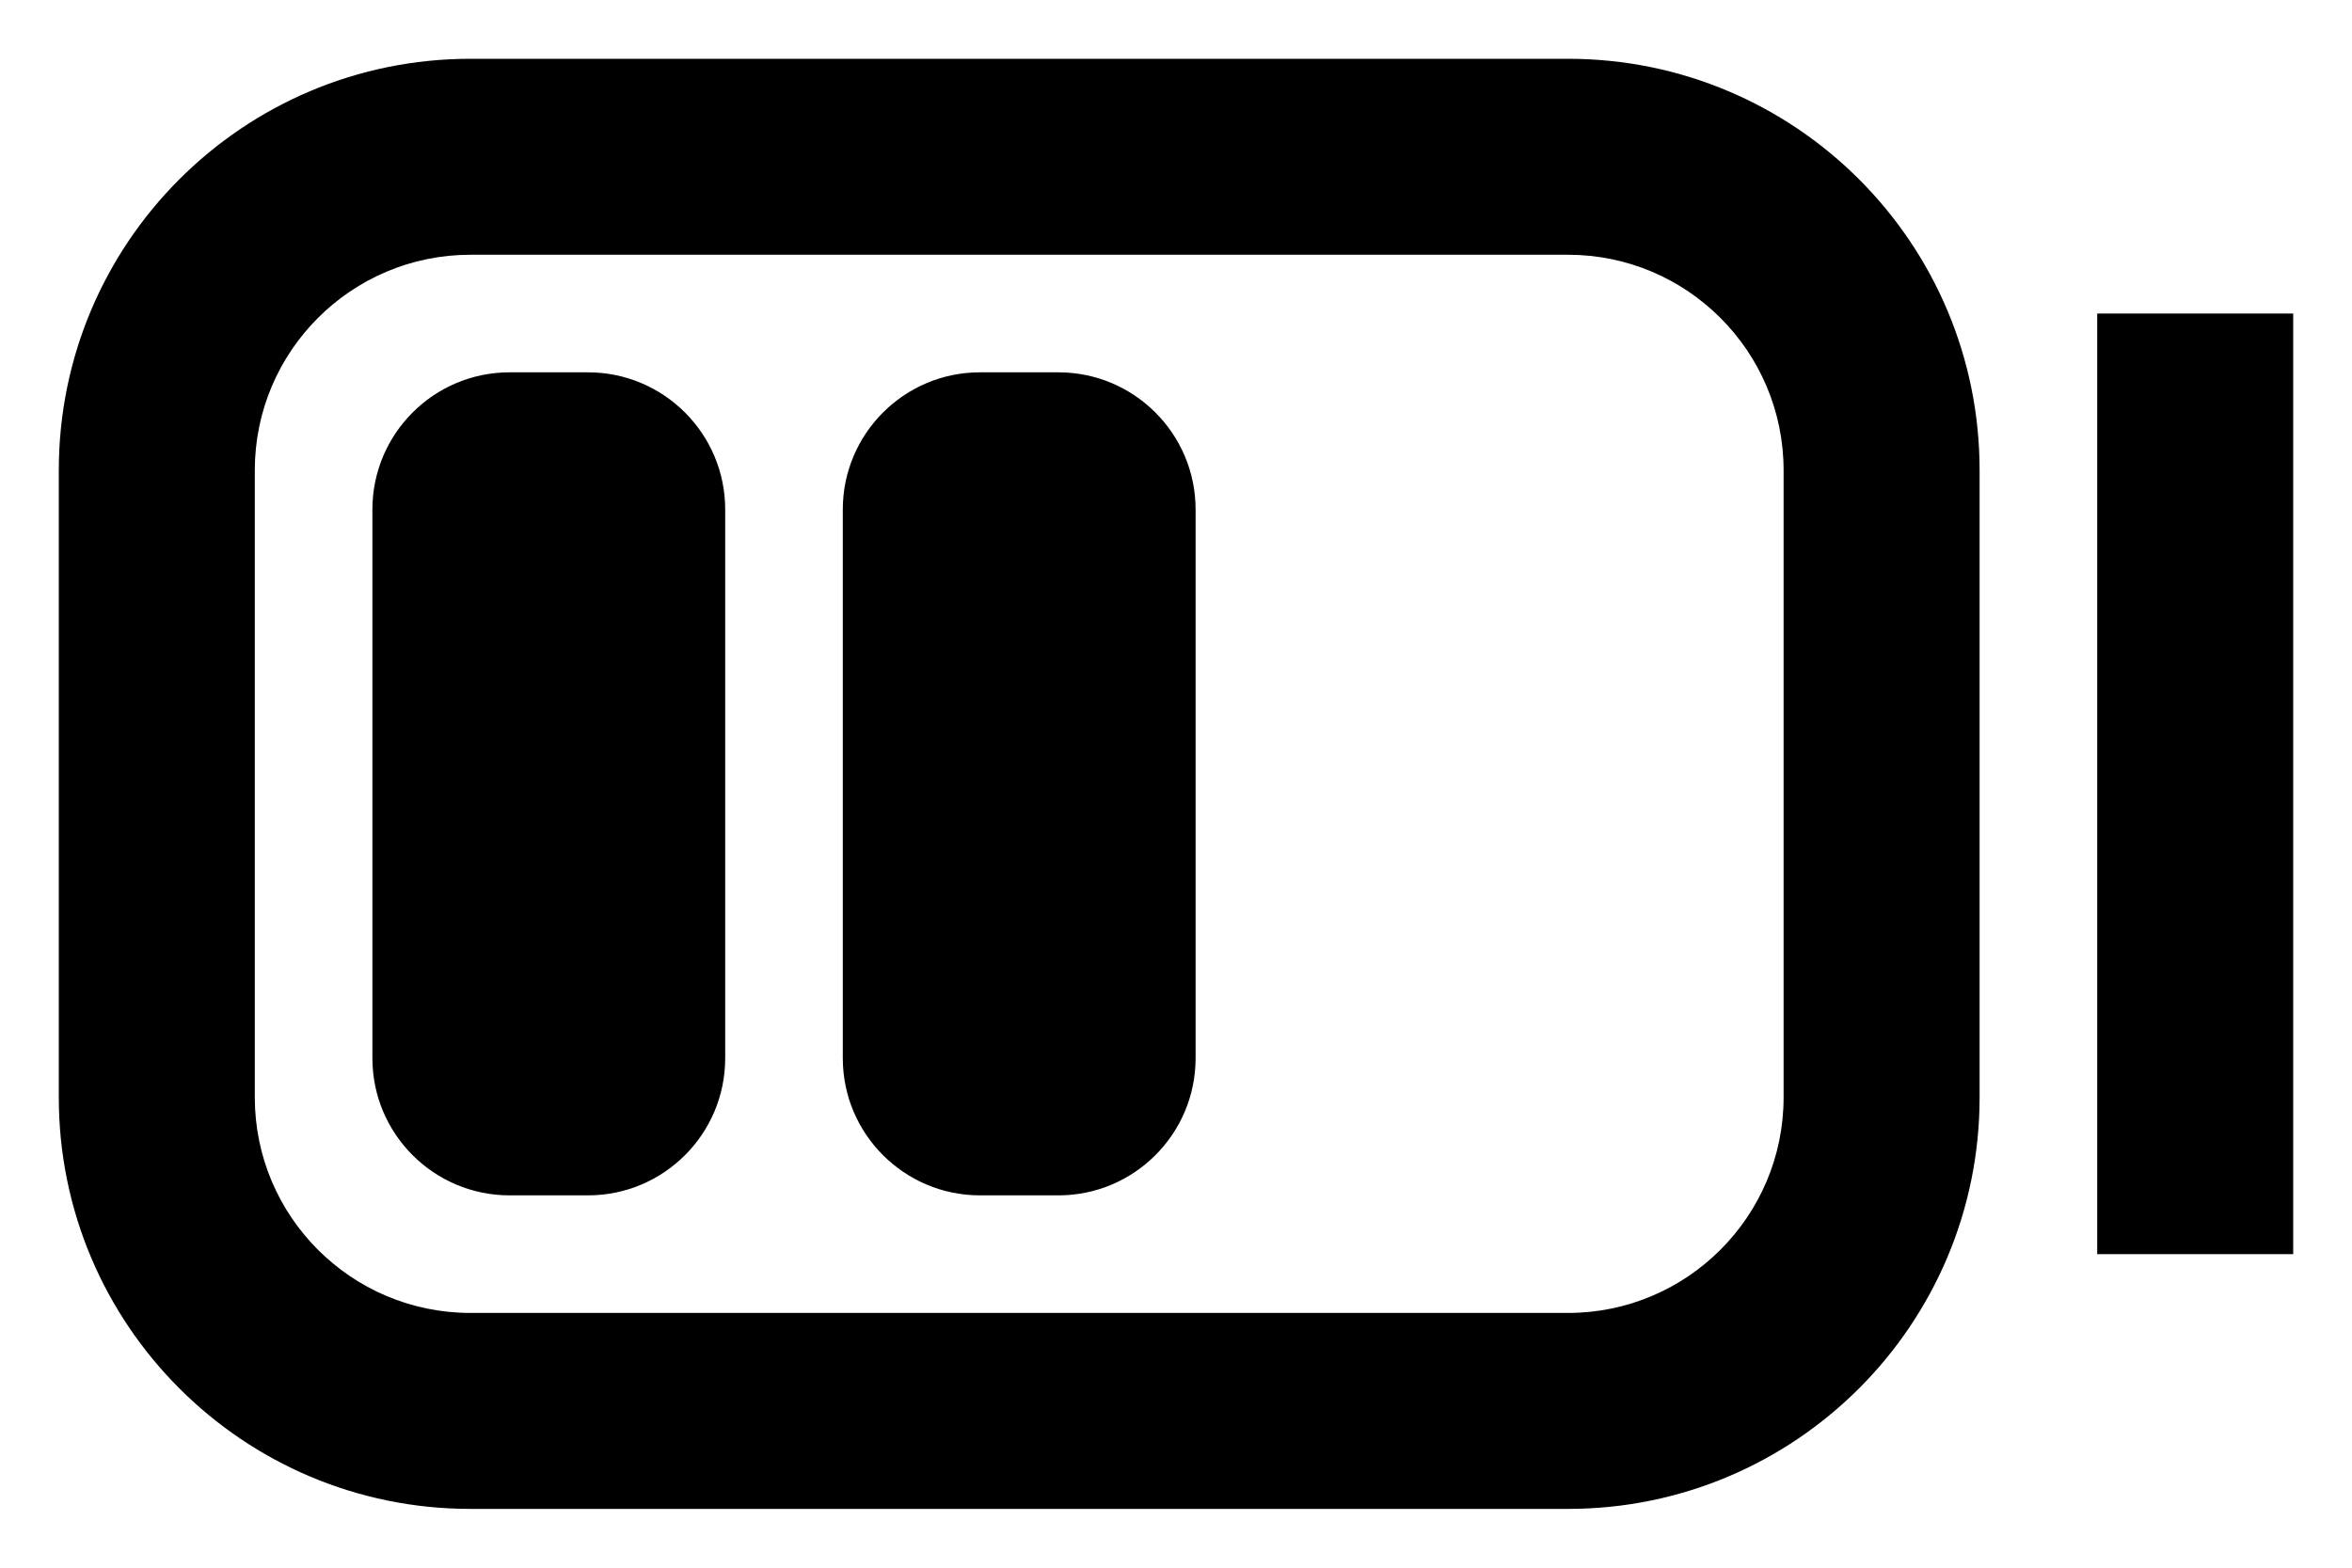
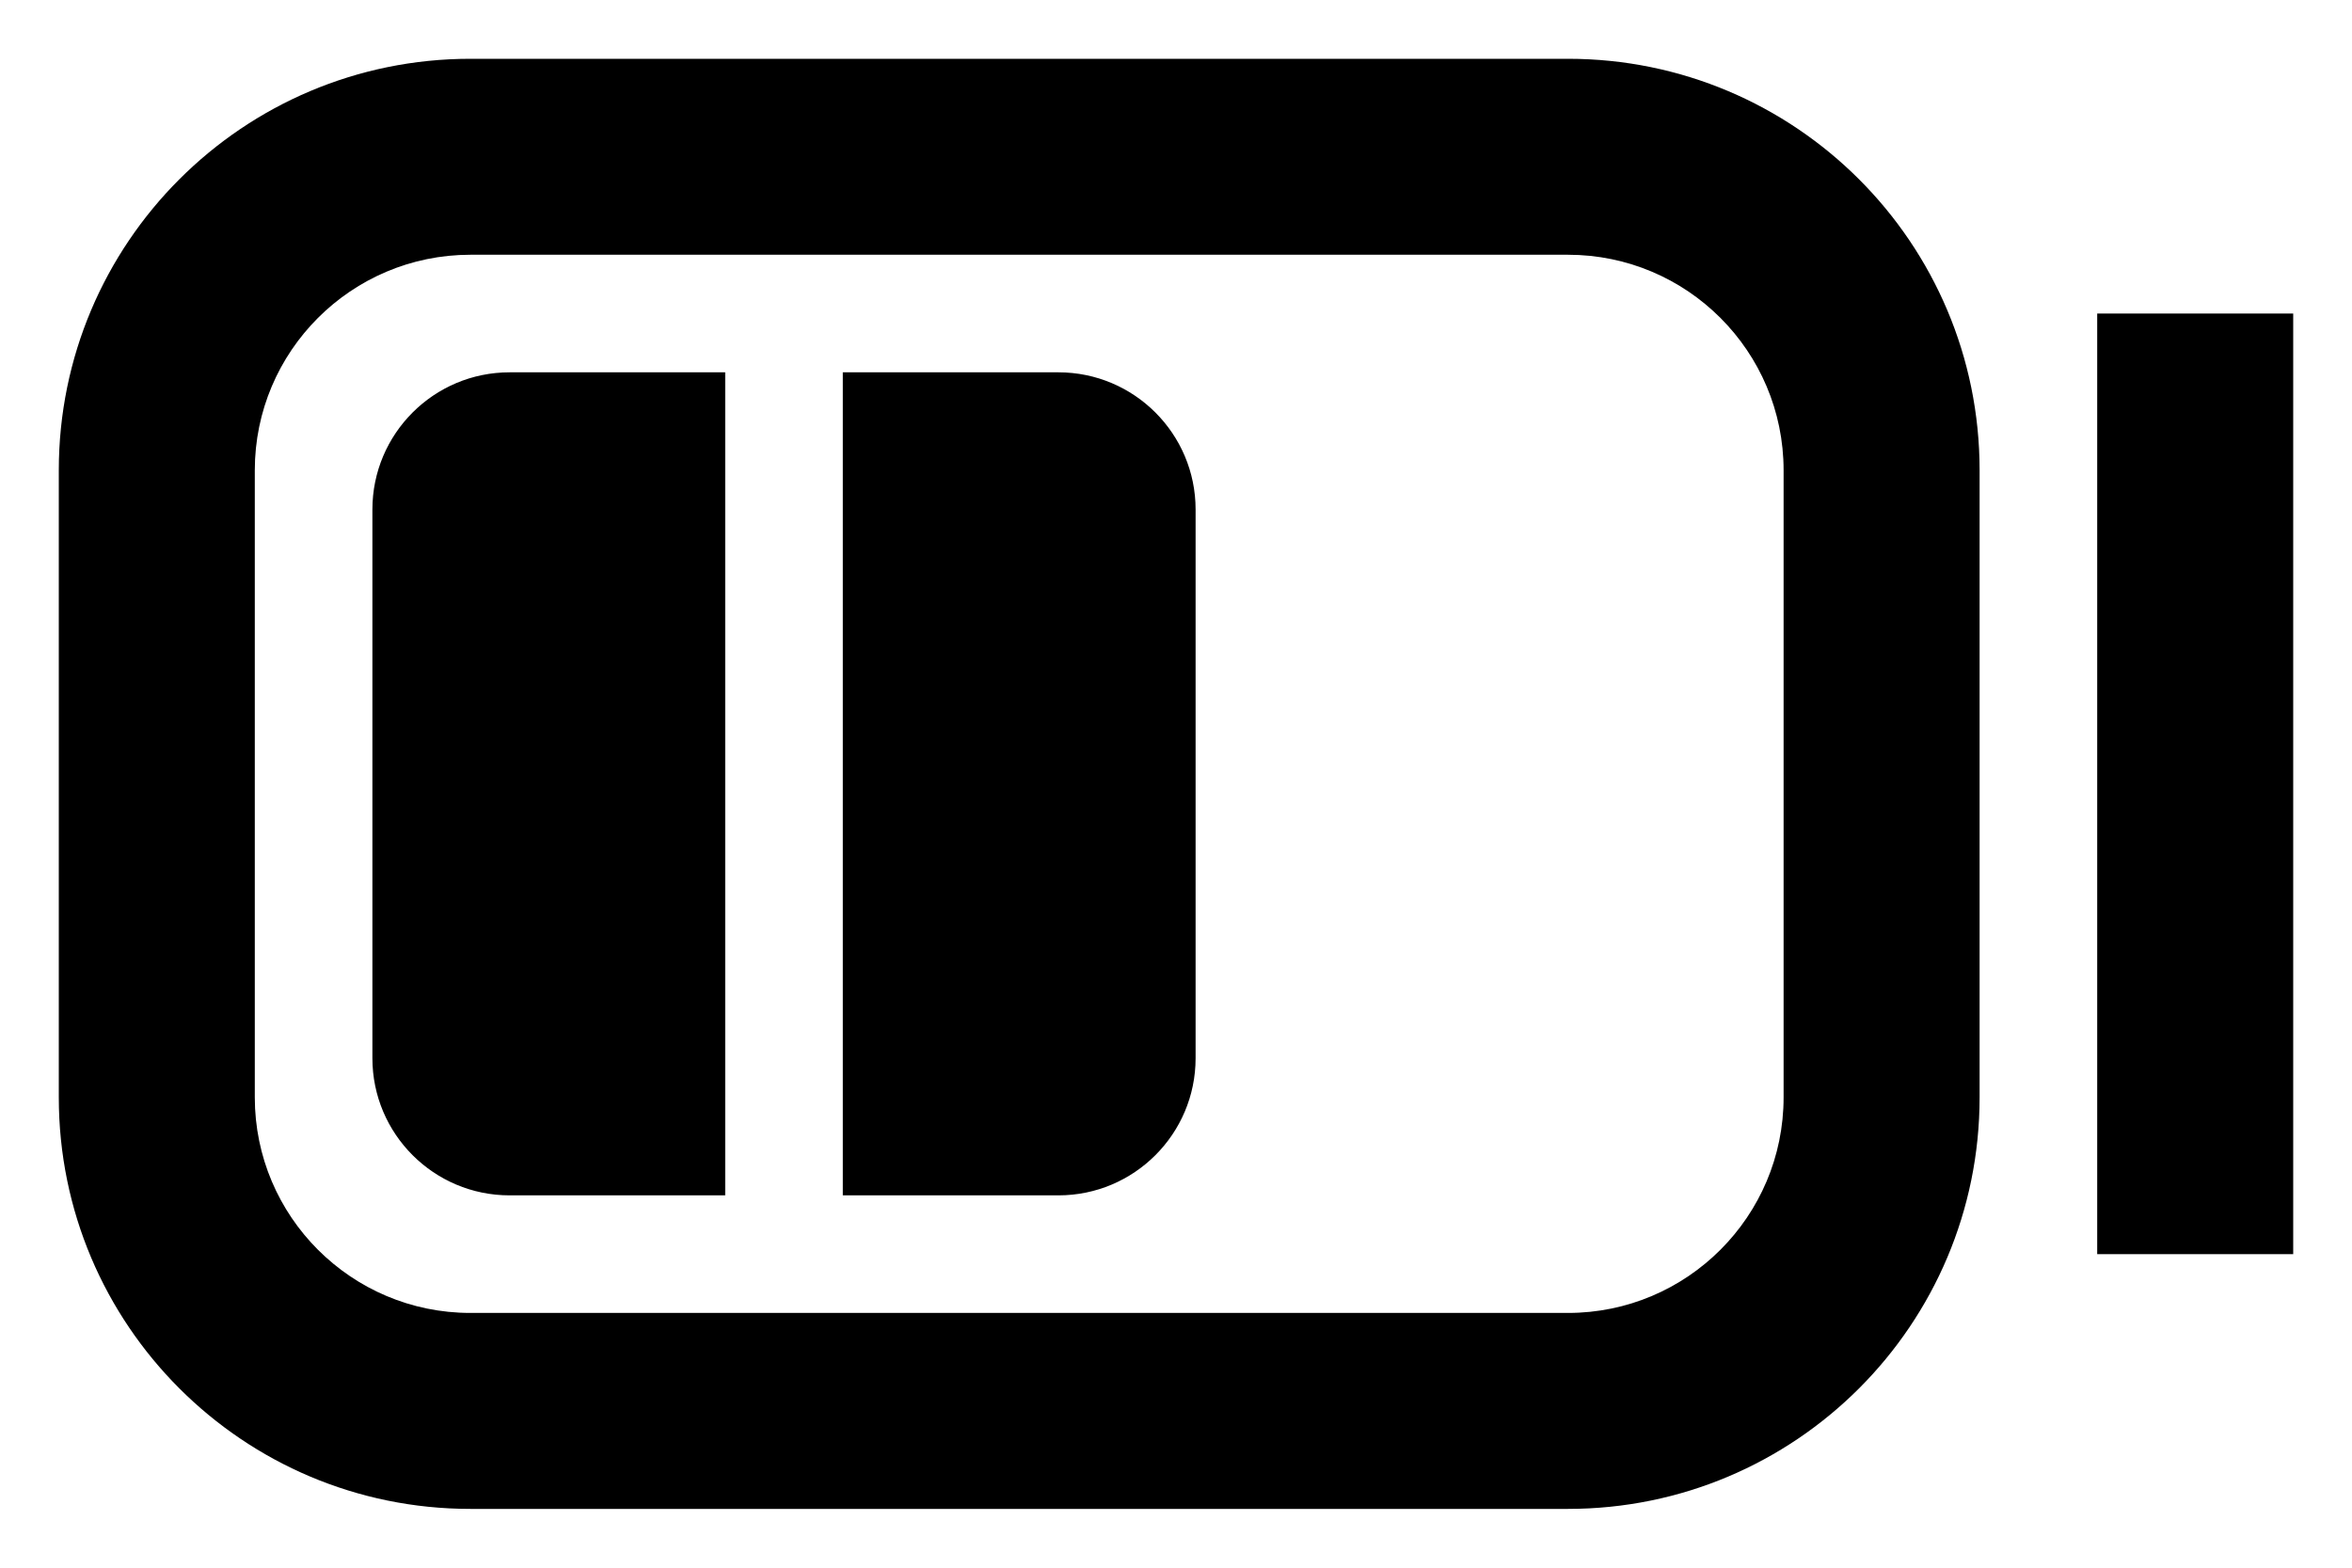
<svg xmlns="http://www.w3.org/2000/svg" width="15" height="10" viewBox="0 0 15 10" fill="none">
-   <path fill-rule="evenodd" clip-rule="evenodd" d="M3 1.625C2.241 1.625 1.625 2.241 1.625 3V7C1.625 7.759 2.241 8.375 3 8.375H10C10.759 8.375 11.375 7.759 11.375 7V3C11.375 2.241 10.759 1.625 10 1.625H3ZM0.375 3C0.375 1.55 1.55 0.375 3 0.375H10C11.45 0.375 12.625 1.55 12.625 3V7C12.625 8.45 11.45 9.625 10 9.625H3C1.55 9.625 0.375 8.45 0.375 7V3ZM13.375 8V2H14.625V8H13.375ZM2.375 3.25C2.375 2.767 2.767 2.375 3.25 2.375H3.75C4.233 2.375 4.625 2.767 4.625 3.25V6.75C4.625 7.233 4.233 7.625 3.75 7.625H3.25C2.767 7.625 2.375 7.233 2.375 6.75V3.25ZM5.375 3.25C5.375 2.767 5.767 2.375 6.25 2.375H6.75C7.233 2.375 7.625 2.767 7.625 3.25V6.75C7.625 7.233 7.233 7.625 6.75 7.625H6.25C5.767 7.625 5.375 7.233 5.375 6.75V3.25Z" fill="currentColor" />
+   <path fill-rule="evenodd" clip-rule="evenodd" d="M3 1.625C2.241 1.625 1.625 2.241 1.625 3V7C1.625 7.759 2.241 8.375 3 8.375H10C10.759 8.375 11.375 7.759 11.375 7V3C11.375 2.241 10.759 1.625 10 1.625H3ZM0.375 3C0.375 1.55 1.55 0.375 3 0.375H10C11.45 0.375 12.625 1.55 12.625 3V7C12.625 8.45 11.45 9.625 10 9.625H3C1.55 9.625 0.375 8.45 0.375 7V3ZM13.375 8V2H14.625V8H13.375ZM2.375 3.25C2.375 2.767 2.767 2.375 3.25 2.375H4.625V7.625H3.25C2.767 7.625 2.375 7.233 2.375 6.75V3.25ZM5.375 2.375H6.75C7.233 2.375 7.625 2.767 7.625 3.25V6.75C7.625 7.233 7.233 7.625 6.75 7.625H5.375V2.375Z" fill="currentColor" />
</svg>
